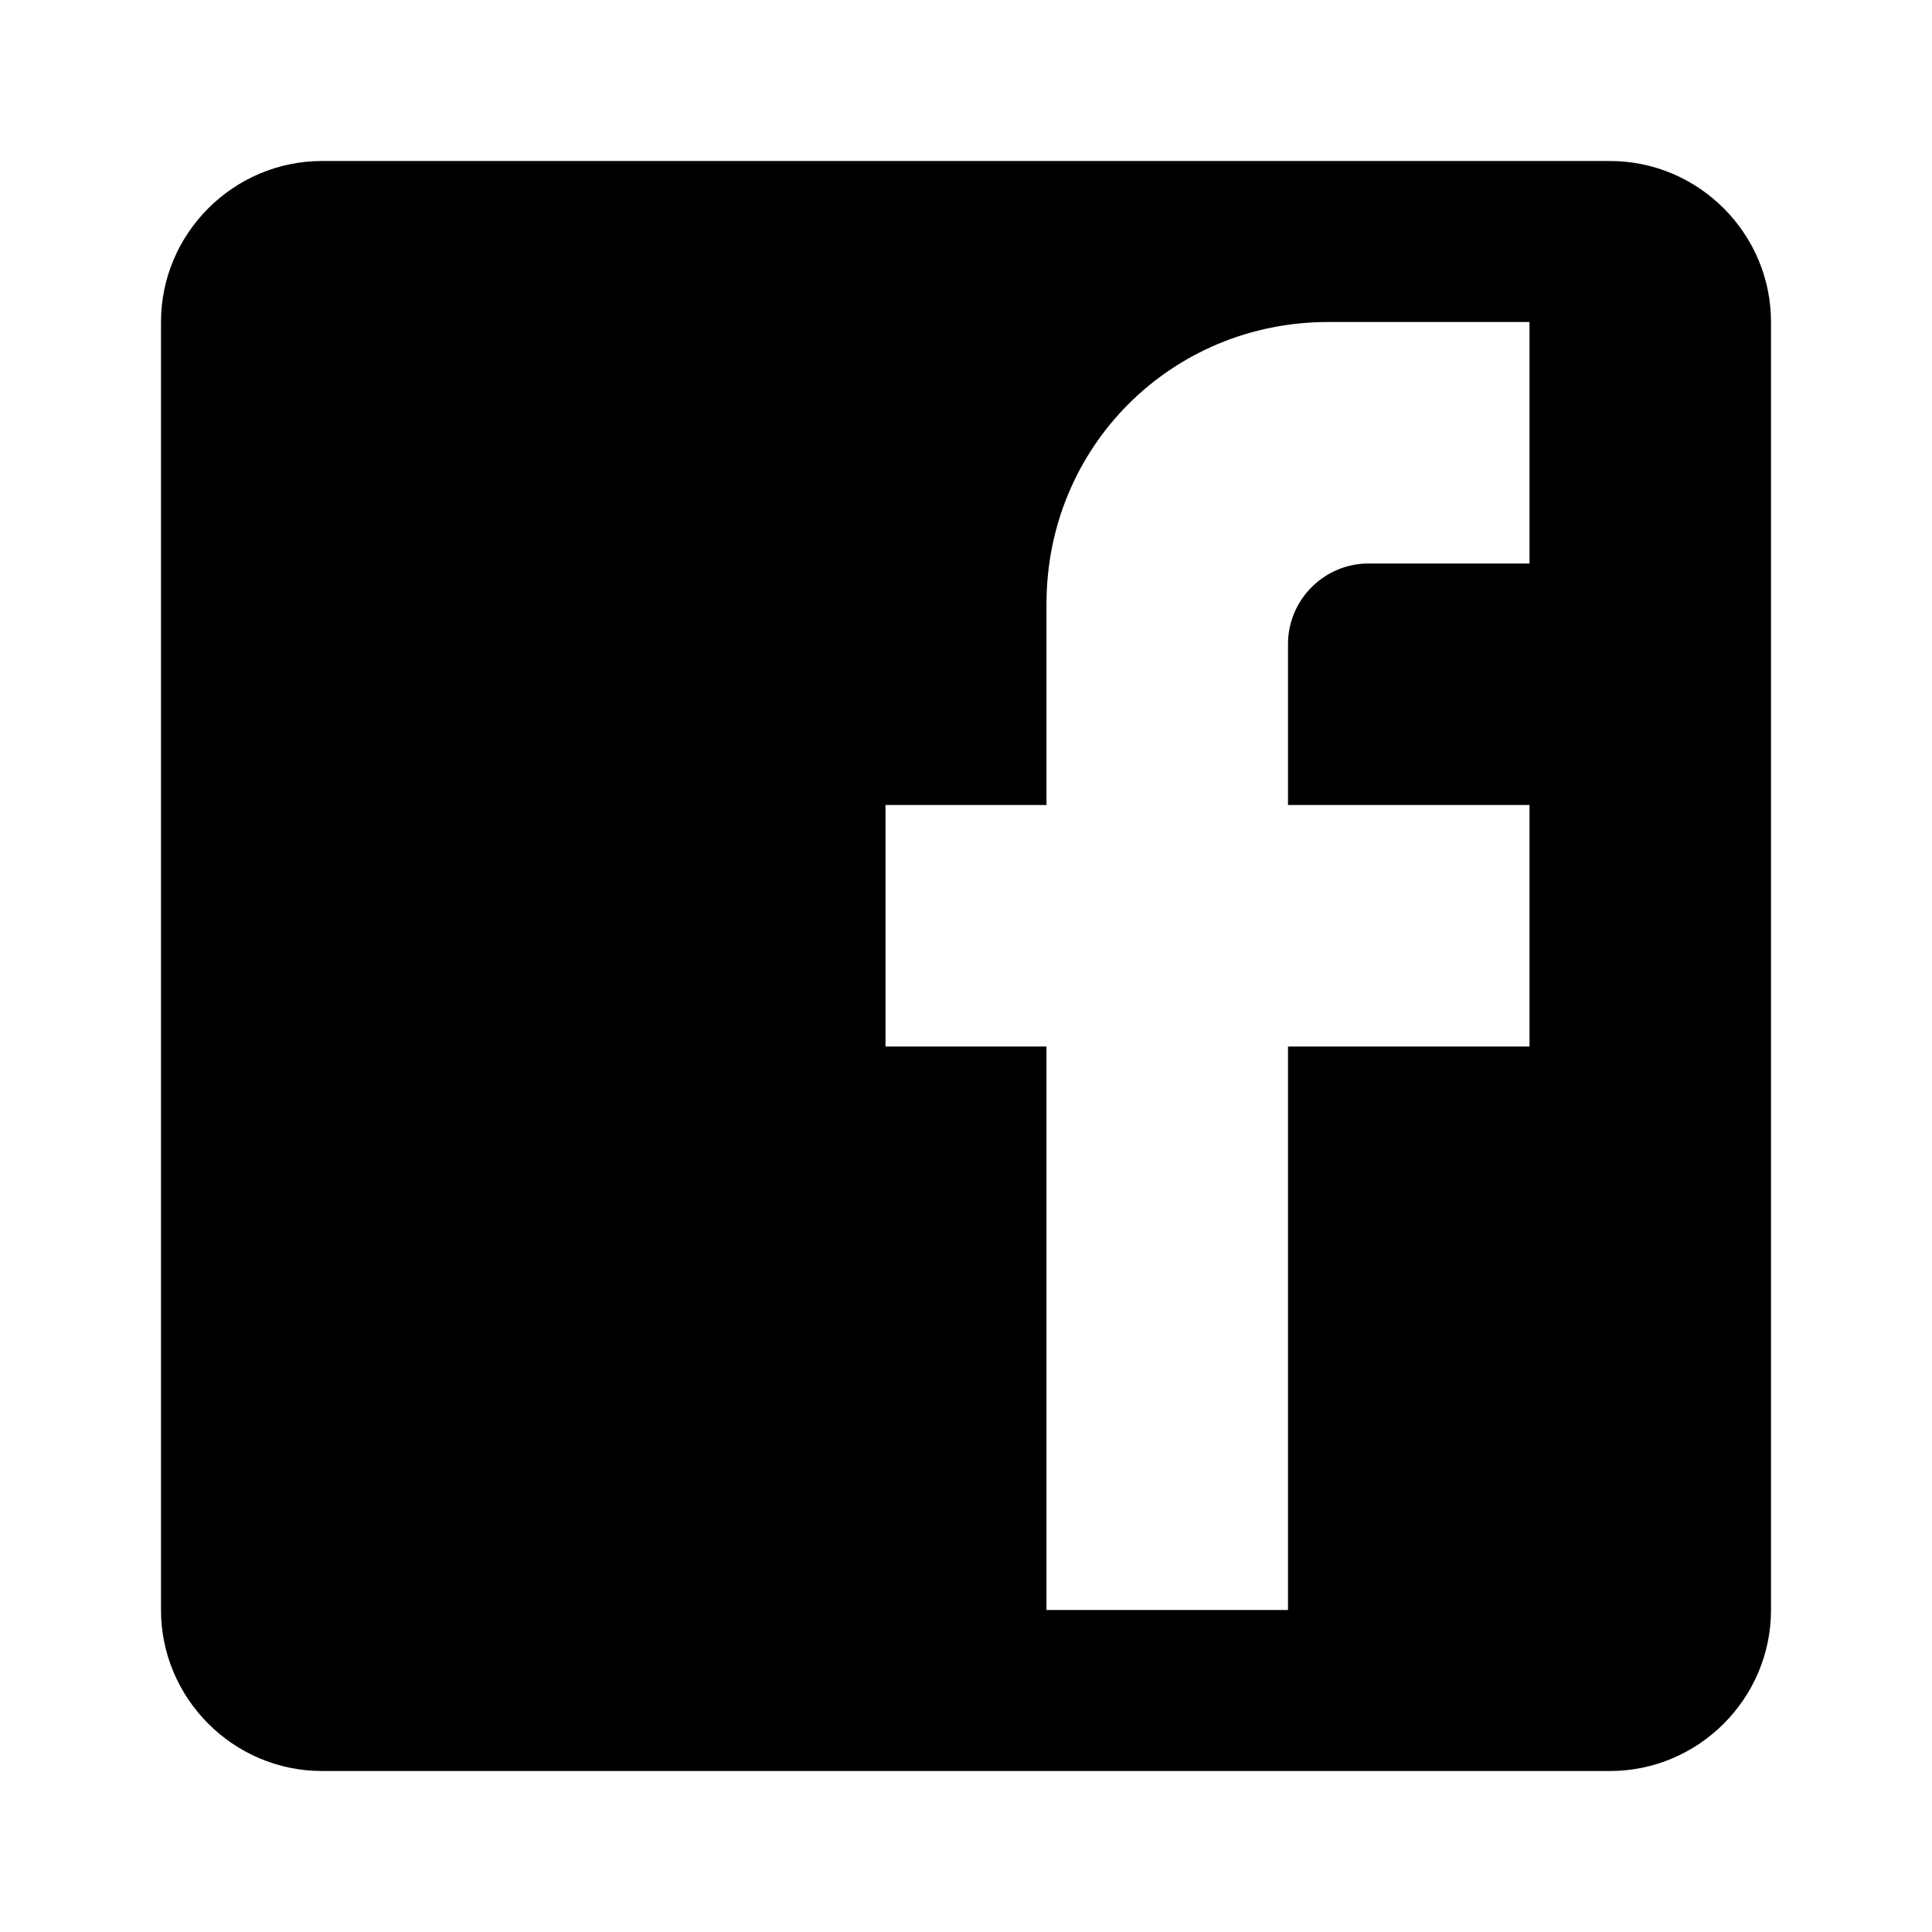
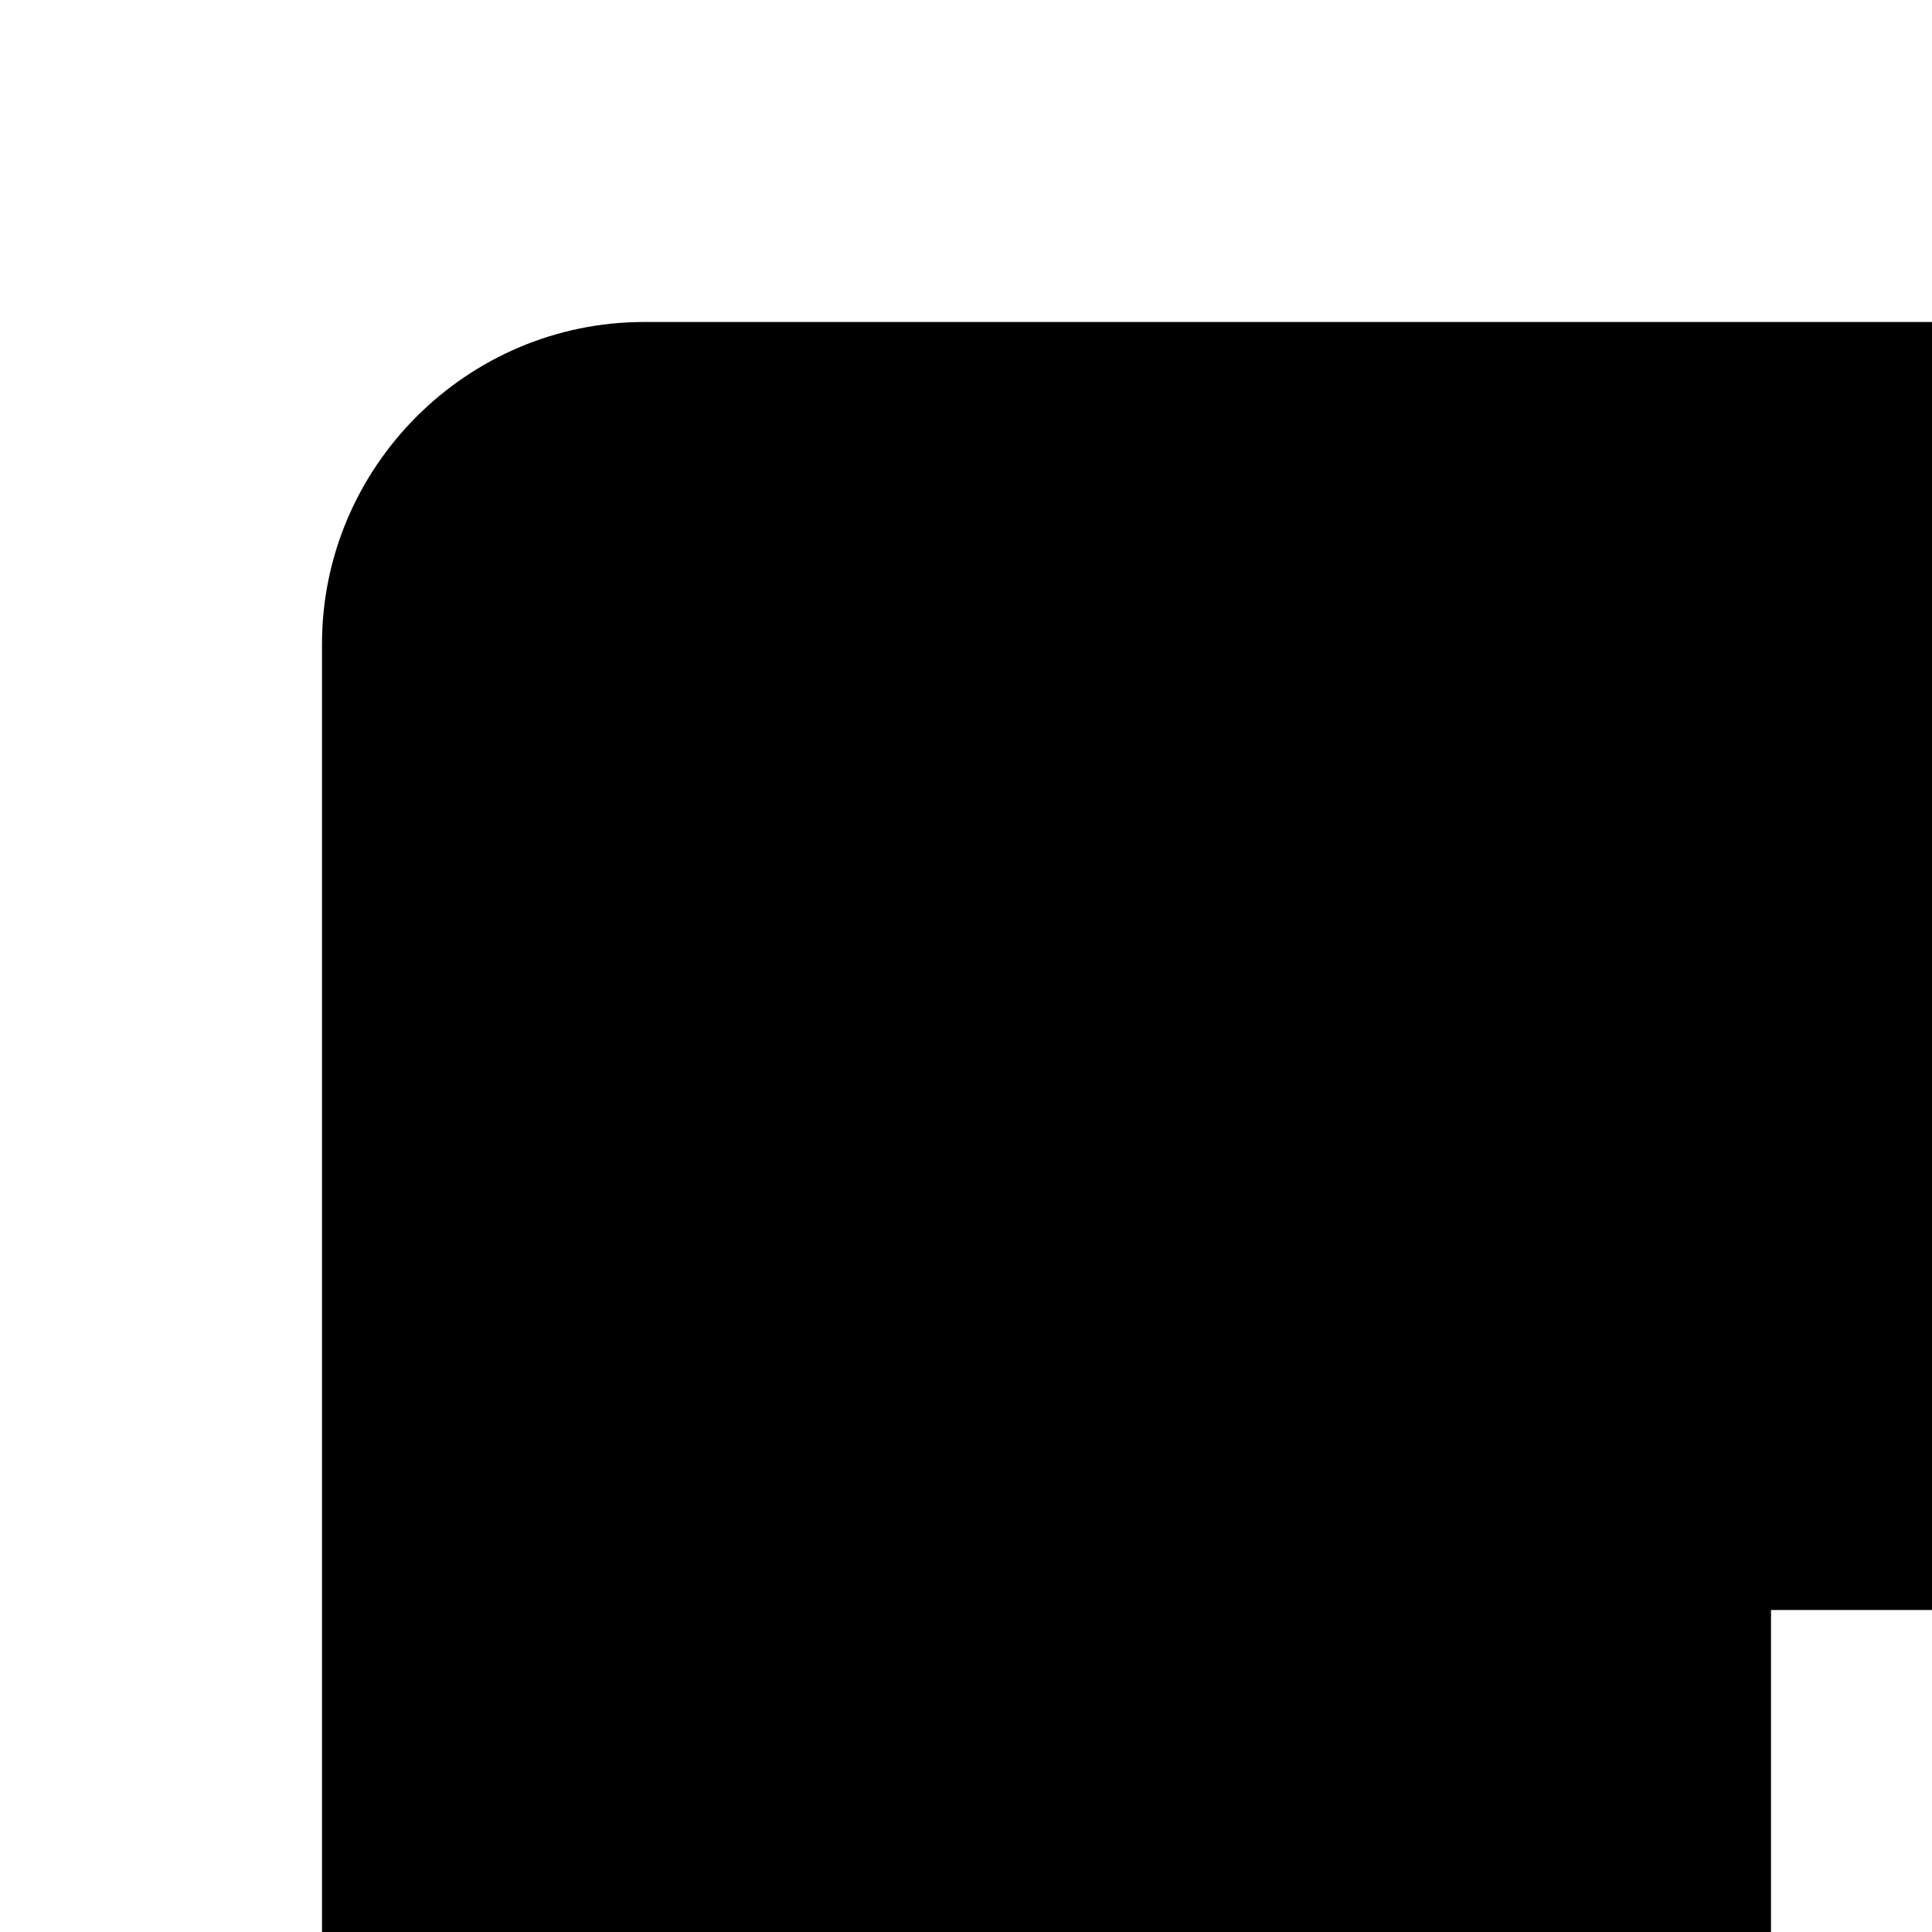
- <svg xmlns="http://www.w3.org/2000/svg" version="1.1" x="0px" y="0px" width="100%" height="100%" viewBox="0 0 48 48" enable-background="new 0 0 48 48" xml:space="preserve" fit="" preserveAspectRatio="xMidYMid meet" style="pointer-events: none; display: block;">
+ <svg xmlns="http://www.w3.org/2000/svg" version="1.1" x="0px" y="0px" width="100%" height="100%" viewBox="0 0 24 24" enable-background="new 0 0 24 24" xml:space="preserve" fit="" preserveAspectRatio="xMidYMid meet" style="pointer-events: none; display: block;">
  <g>
    <g>
      <g>
        <path d="M40,4H8C5.8,4,4,5.8,4,8l0,32c0,2.2,1.8,4,4,4h32c2.2,0,4-1.8,4-4V8C44,5.8,42.2,4,40,4z M38,8v6h-4c-1.1,0-2,0.9-2,2v4h6v6h-6v14h-6V26h-4v-6h4v-5c0-3.9,3.1-7,7-7H38z" />
      </g>
      <g>
-         <rect fill="none" width="48" height="48" />
+         <rect fill="none" width="24" height="24" />
      </g>
    </g>
  </g>
</svg>
